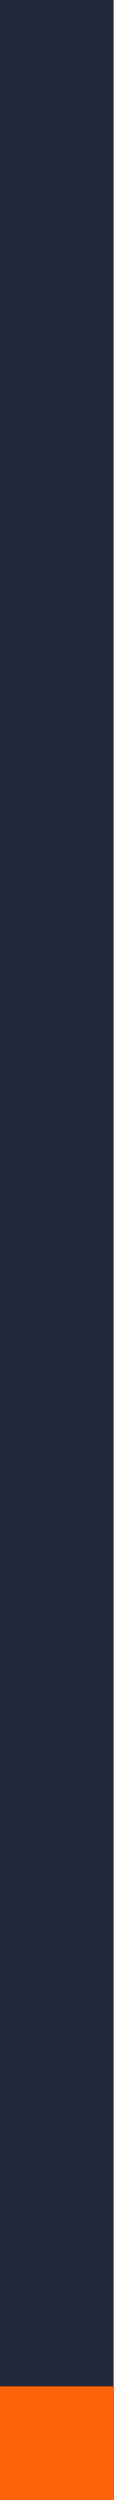
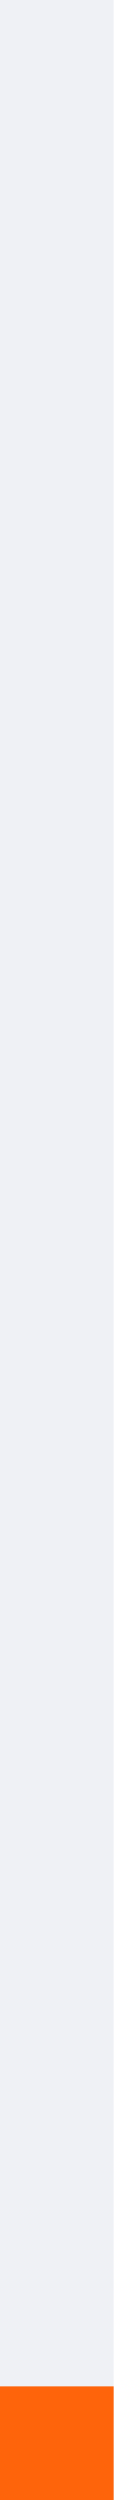
<svg xmlns="http://www.w3.org/2000/svg" viewBox="0 0 1 22" version="1.1" id="svg6">
  <defs id="defs10" />
  <g transform="translate(0-1030.36)" id="g4">
-     <path fill="#bd93f9" d="m0 1030.36h1v22h-1z" id="path2" style="fill:#23273a;fill-opacity:1" />
+     <path fill="#bd93f9" d="m0 1030.36h1v22h-1z" id="path2" style="fill:#eff1f5;fill-opacity:1" />
    <path id="rect1670" style="fill:#fe640b;fill-opacity:1" d="m 0,1051.36 h 1 v 1 H 0 Z" />
  </g>
</svg>
